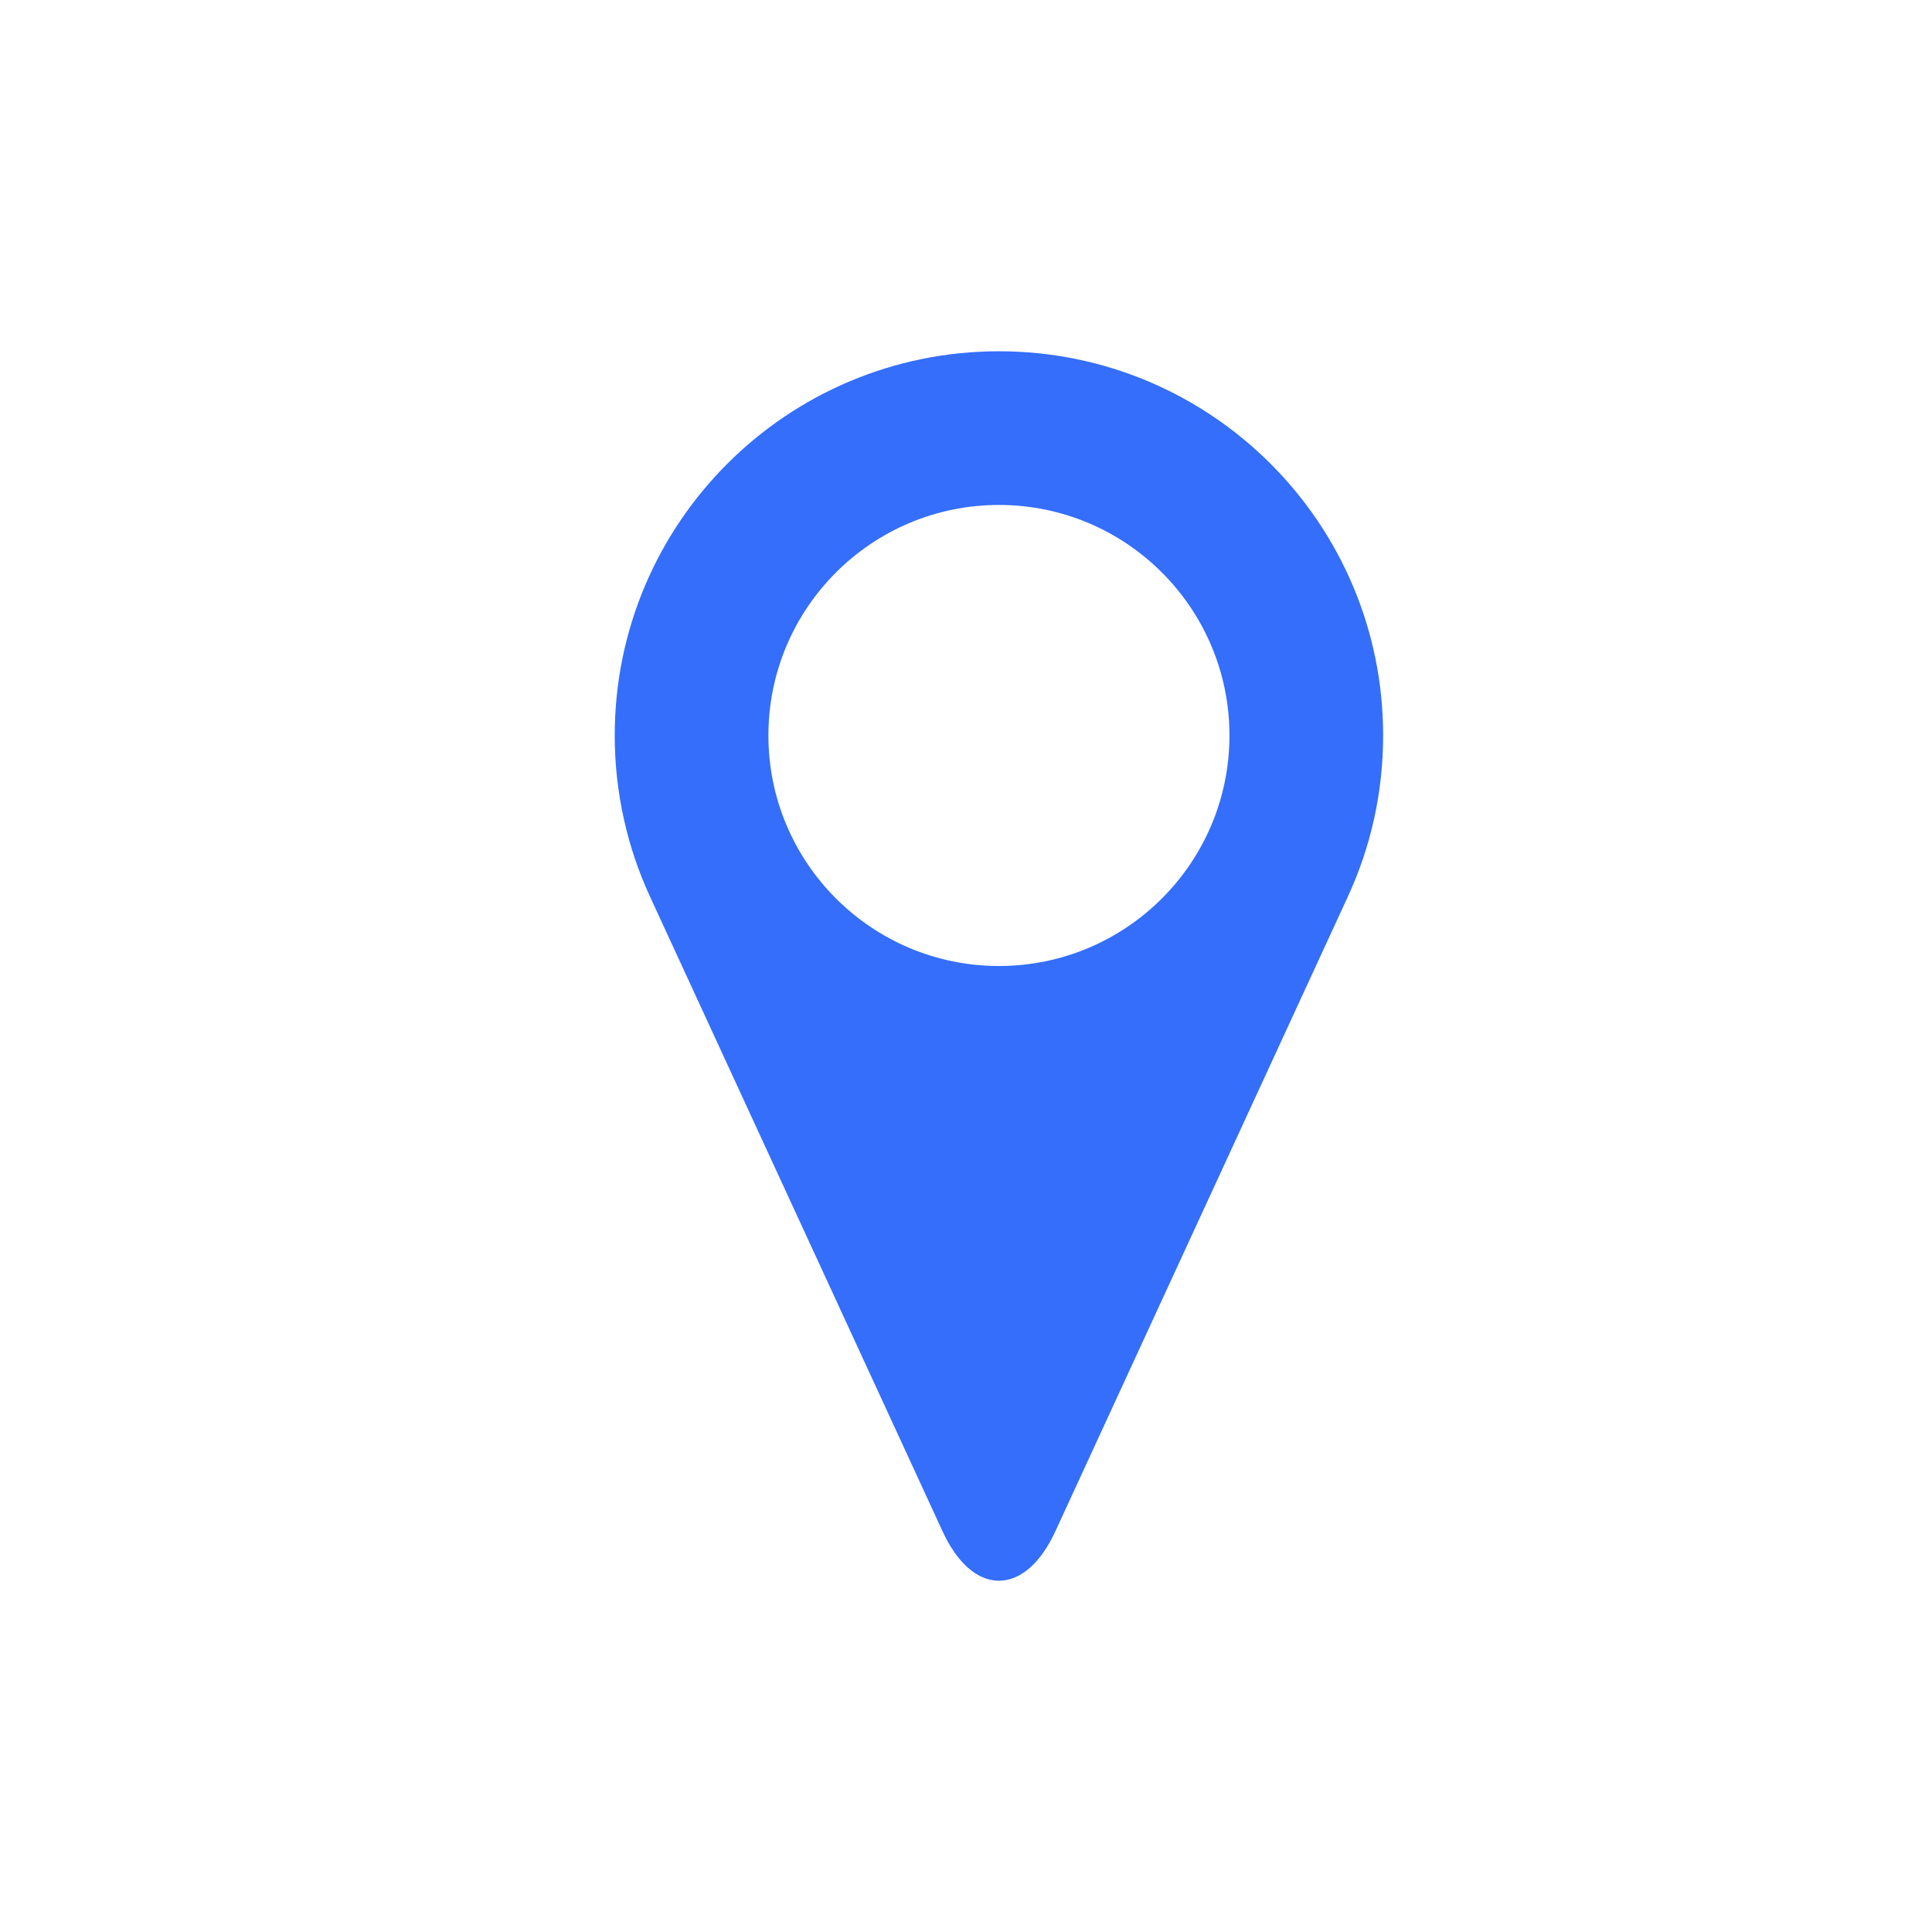
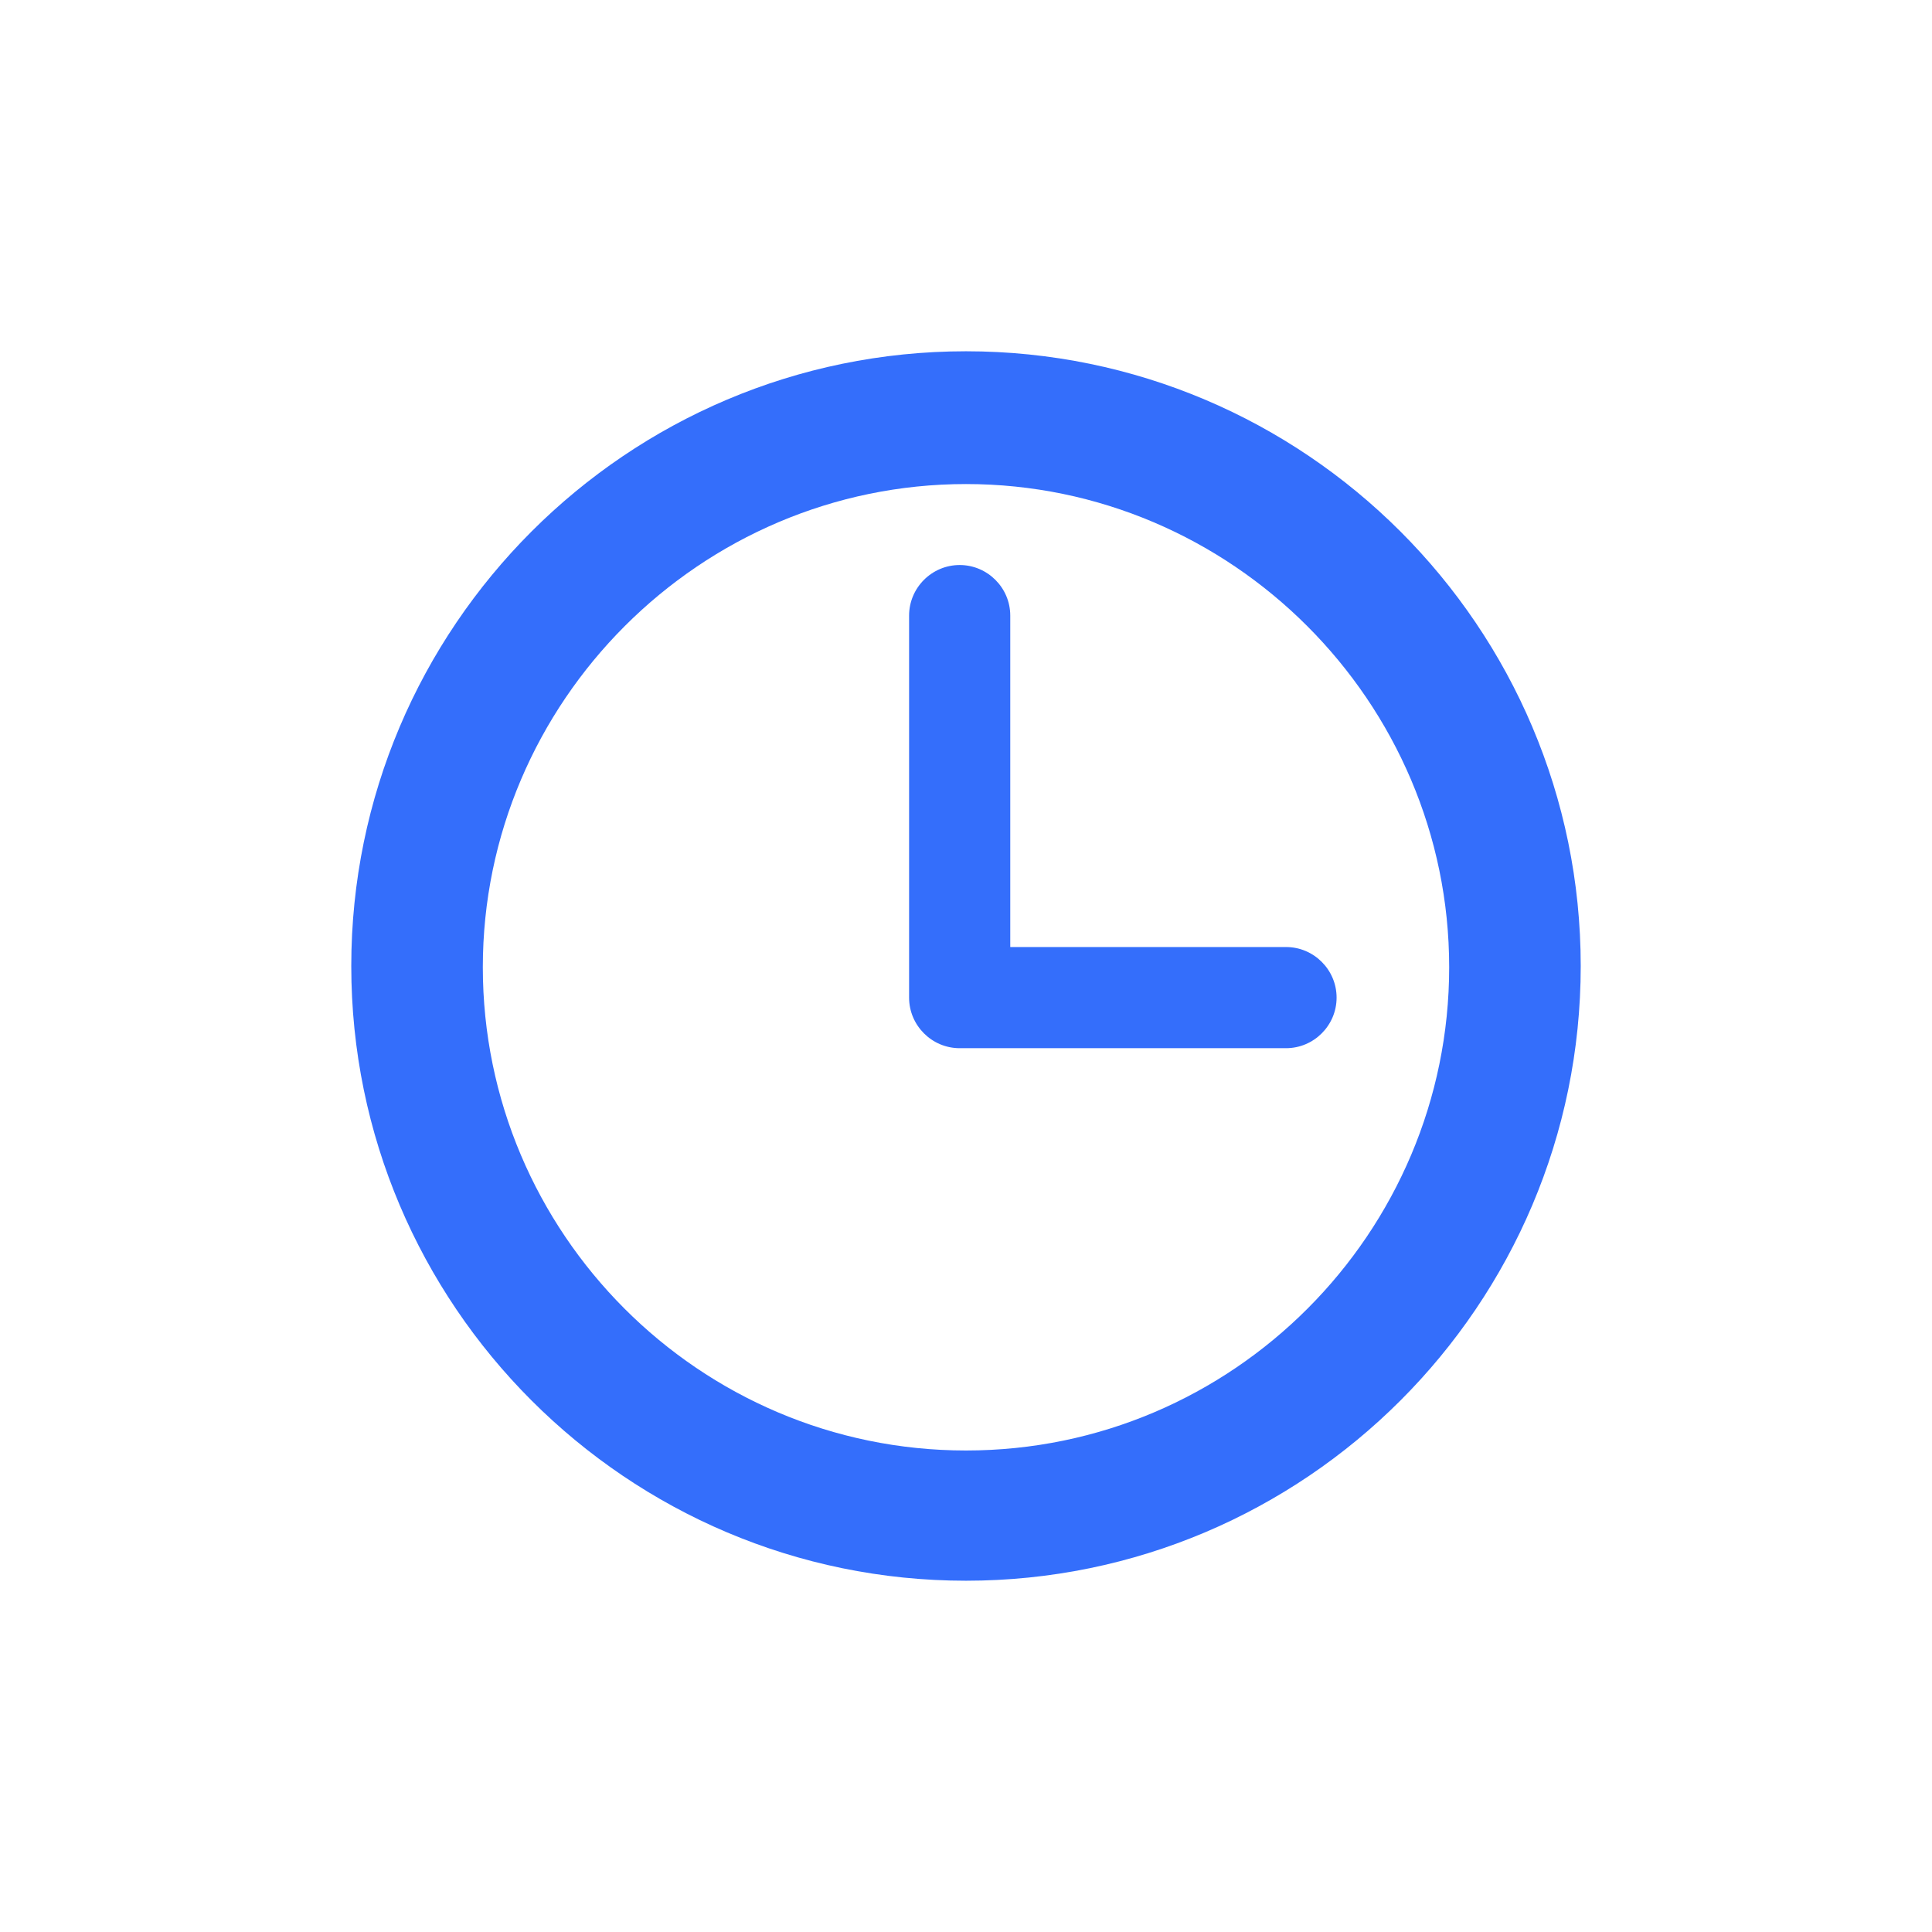
<svg xmlns="http://www.w3.org/2000/svg" width="22" height="22" viewBox="0 0 22 22" fill="none">
-   <path d="M11.375 4C8.959 4 7 5.958 7 8.375C7 9.028 7.144 9.648 7.399 10.204L10.732 17.435C10.891 17.783 11.12 18 11.375 18C11.63 18 11.859 17.783 12.018 17.436L15.351 10.204C15.607 9.648 15.75 9.028 15.75 8.375C15.75 5.958 13.791 4 11.375 4ZM11.375 11C9.926 11 8.75 9.824 8.75 8.375C8.75 6.926 9.926 5.75 11.375 5.75C12.824 5.75 14 6.926 14 8.375C14 9.824 12.824 11 11.375 11Z" fill="#346EFB" />
+   <path d="M11 4C7.14 4 4 7.14 4 11C4 14.86 7.14 18 11 18C14.86 18 18 14.86 18 11C18 7.14 14.86 4 11 4ZM11 16.517C7.961 16.517 5.498 14.039 5.498 11.014C5.498 7.99 7.975 5.512 11 5.512C14.025 5.512 16.502 7.99 16.502 11.014C16.502 14.039 14.039 16.517 11 16.517Z" fill="#346EFB" />
+   <path d="M14.644 10.784H11.504V7.01C11.504 6.693 11.245 6.434 10.928 6.434C10.611 6.434 10.352 6.693 10.352 7.01V11.36C10.352 11.677 10.611 11.936 10.928 11.936H14.644C14.961 11.936 15.22 11.677 15.22 11.36C15.22 11.043 14.961 10.784 14.644 10.784Z" fill="#346EFB" />
</svg>
